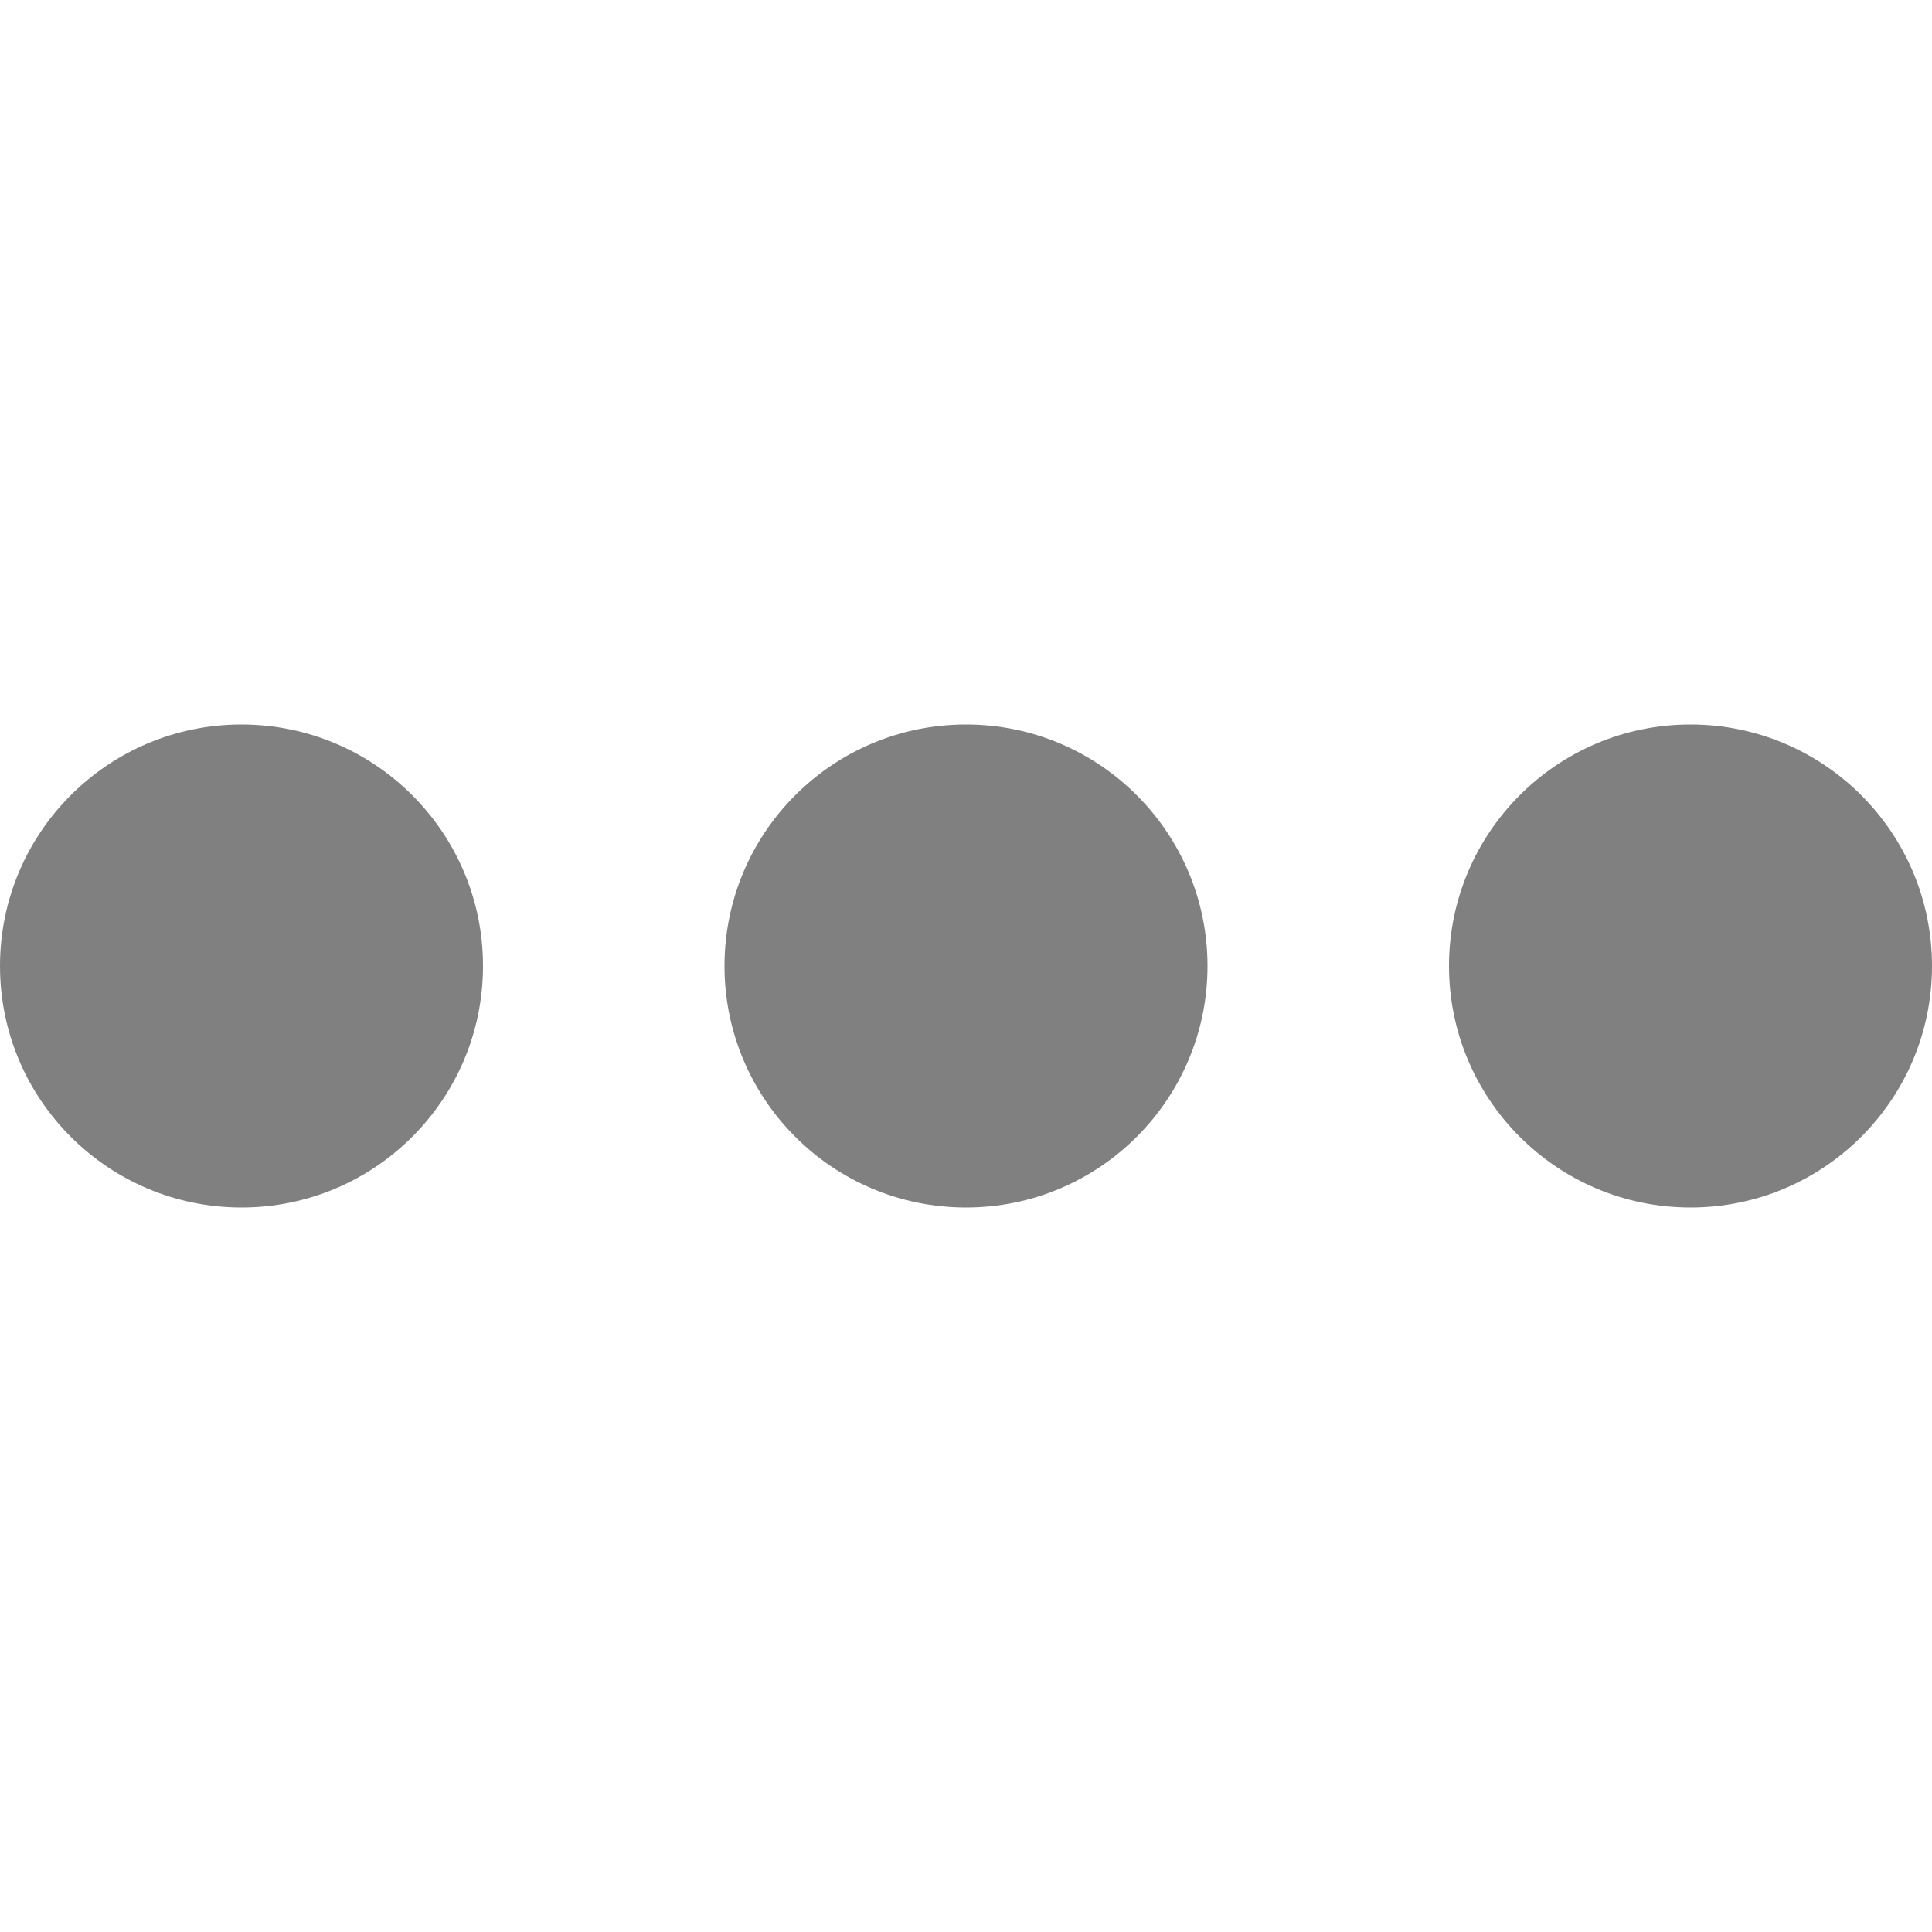
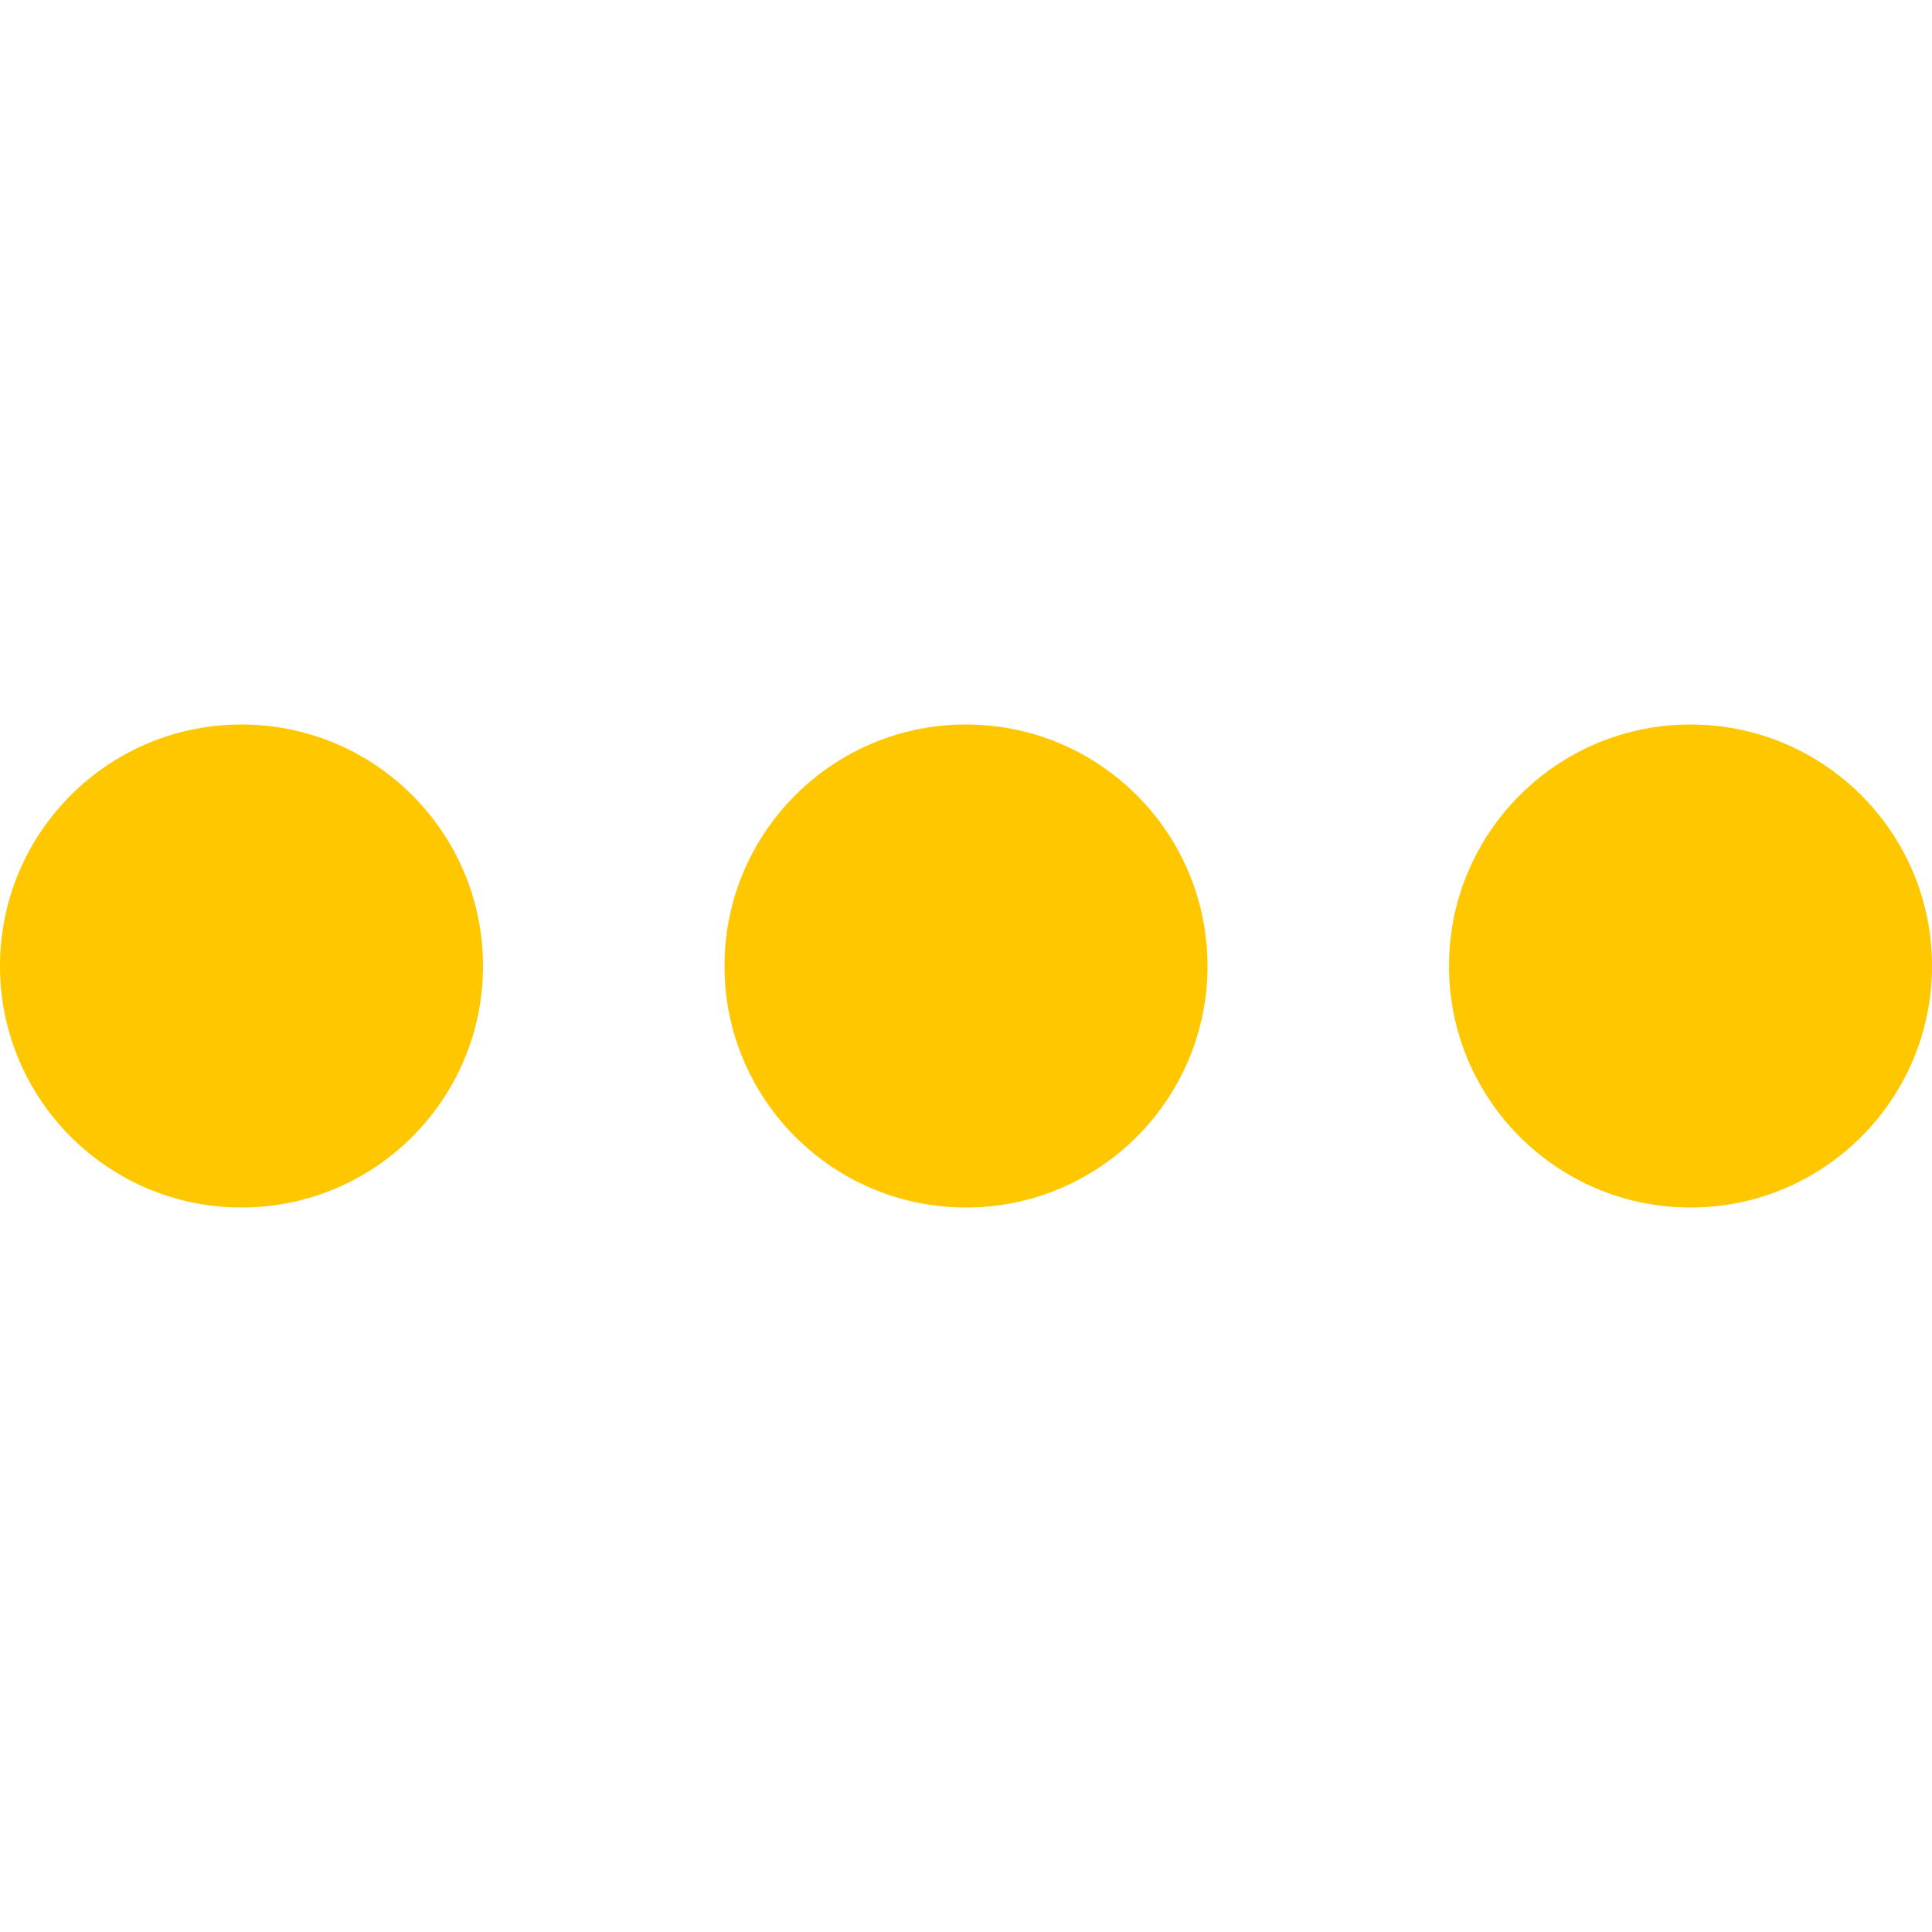
<svg xmlns="http://www.w3.org/2000/svg" width="24" height="24" viewBox="0 0 24 24" fill="none">
-   <circle cx="3" cy="12" r="3" fill="#808080" />
-   <circle cx="12" cy="12" r="3" fill="#808080" />
-   <circle cx="21" cy="12" r="3" fill="#808080" />
+   <circle cx="3" cy="12" r="3" fill="#FFC700" />
+   <circle cx="12" cy="12" r="3" fill="#FFC700" />
+   <circle cx="21" cy="12" r="3" fill="#FFC700" />
</svg>
